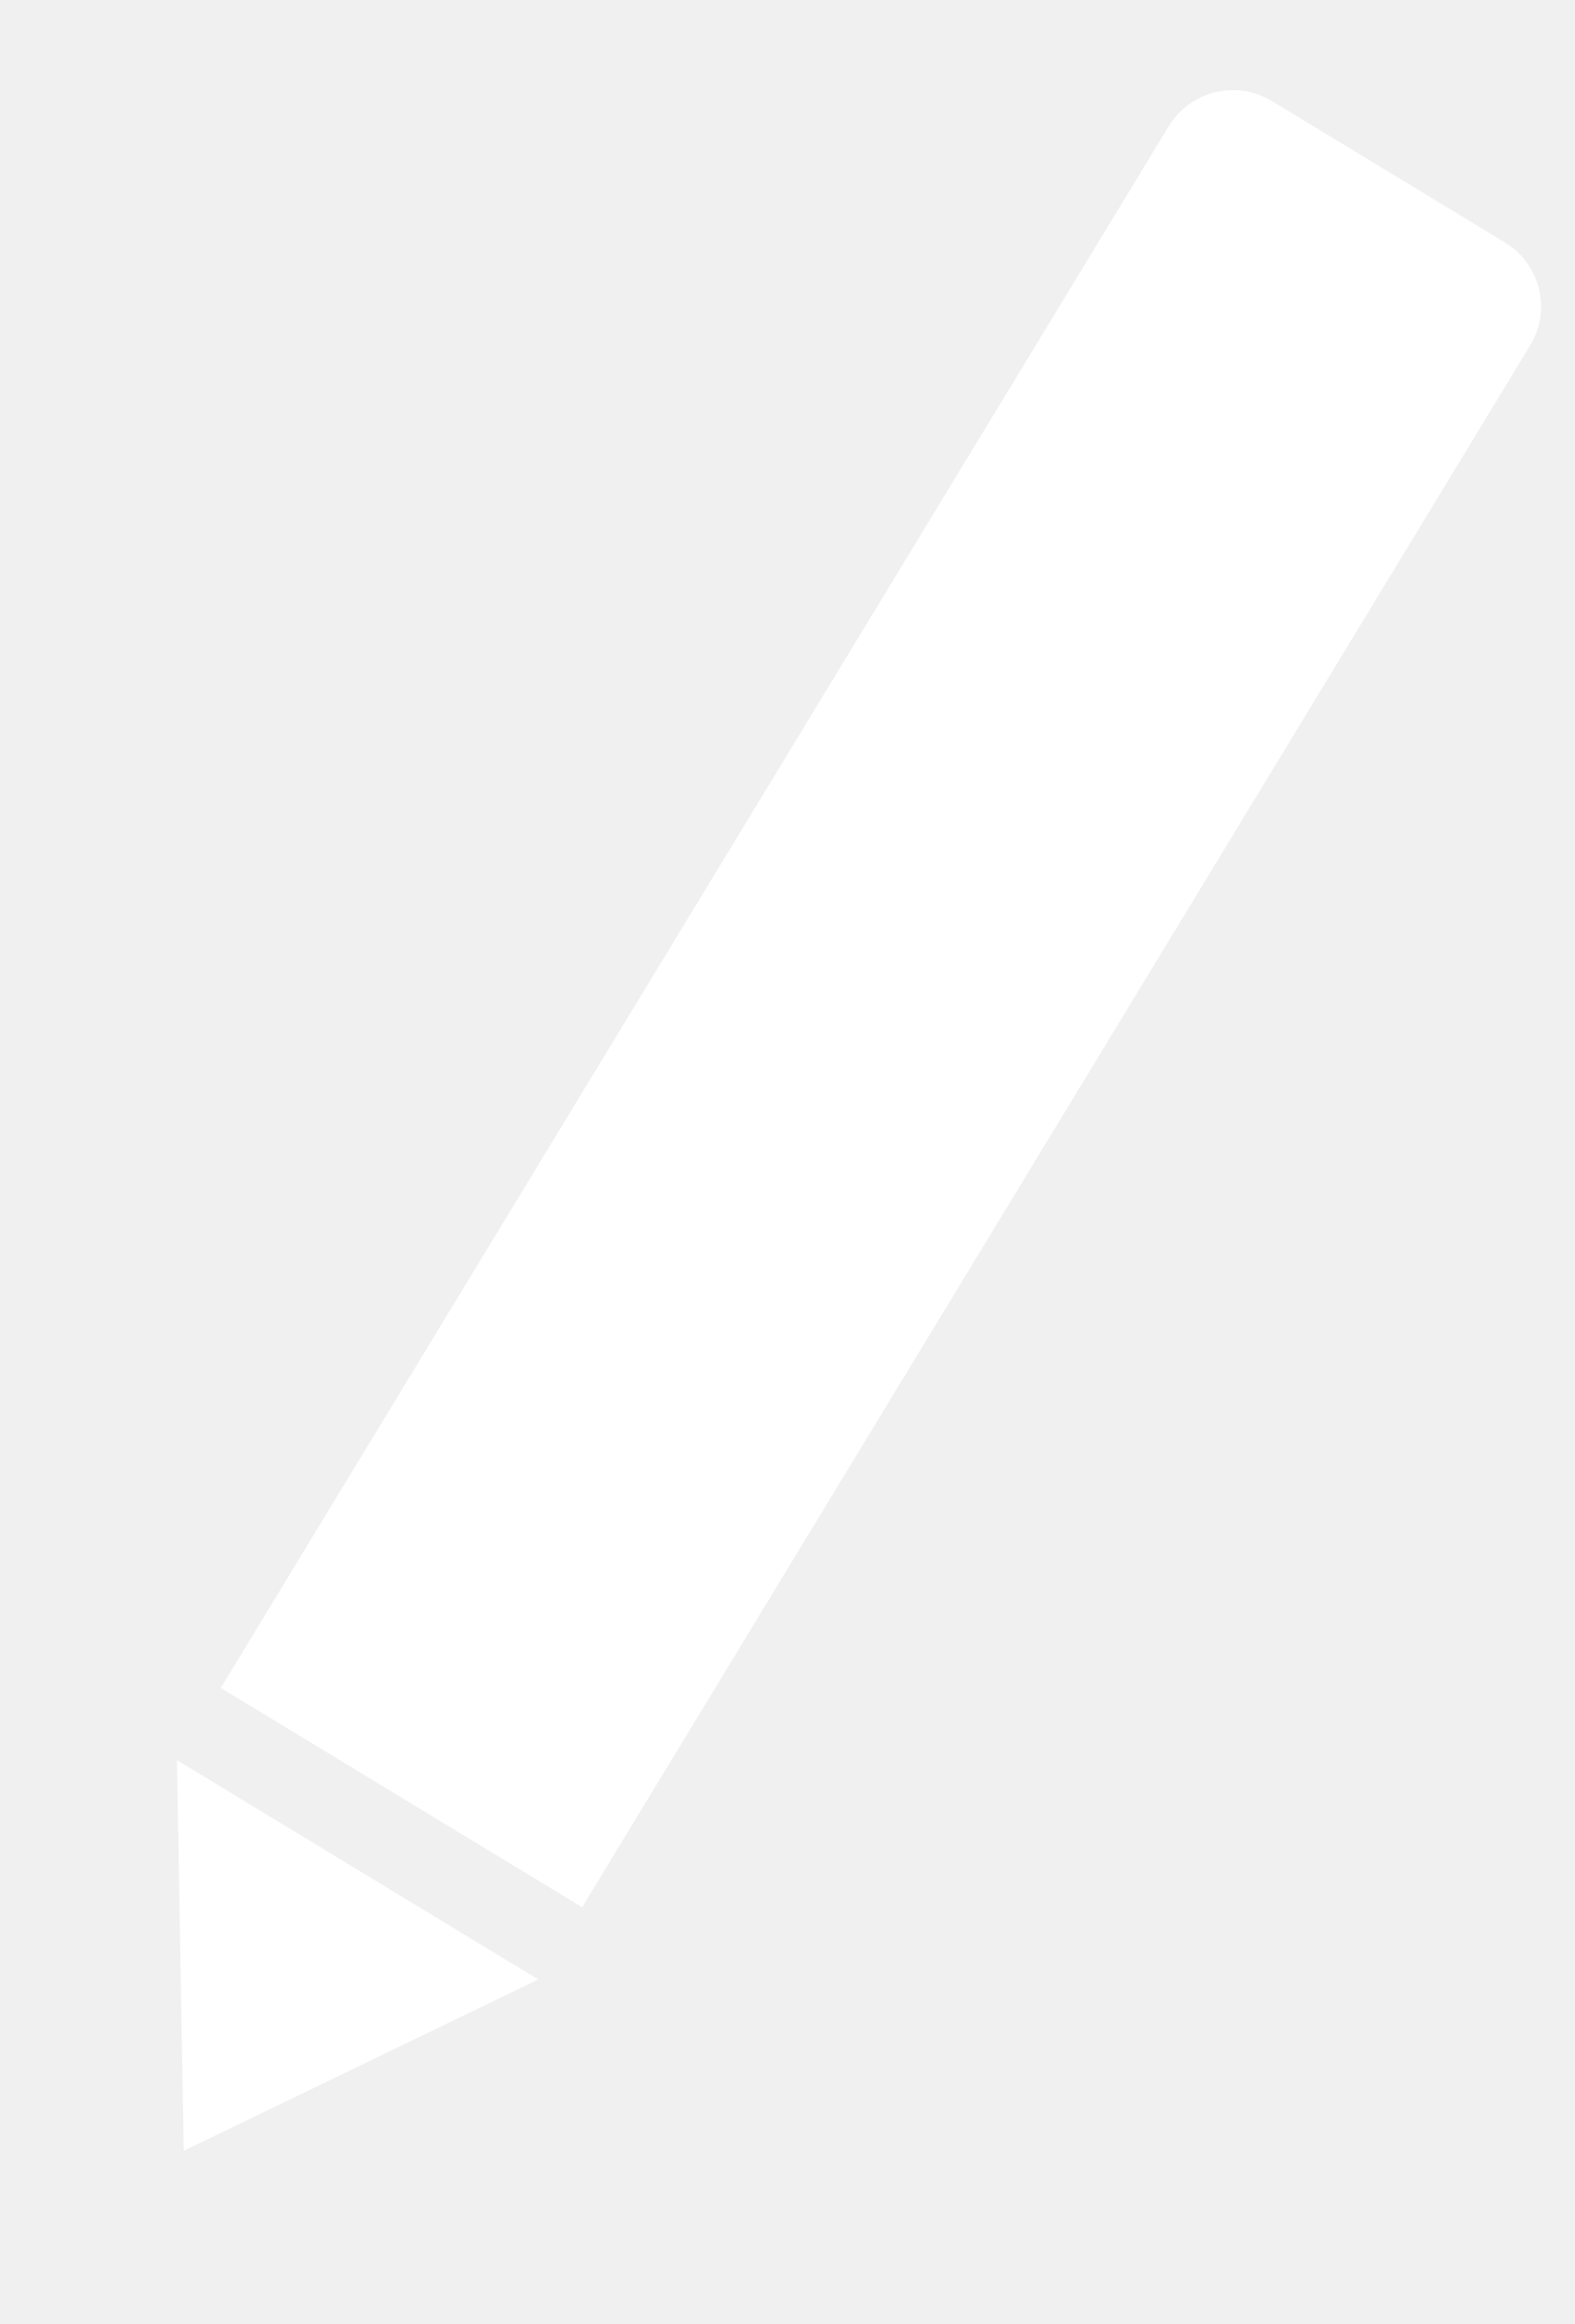
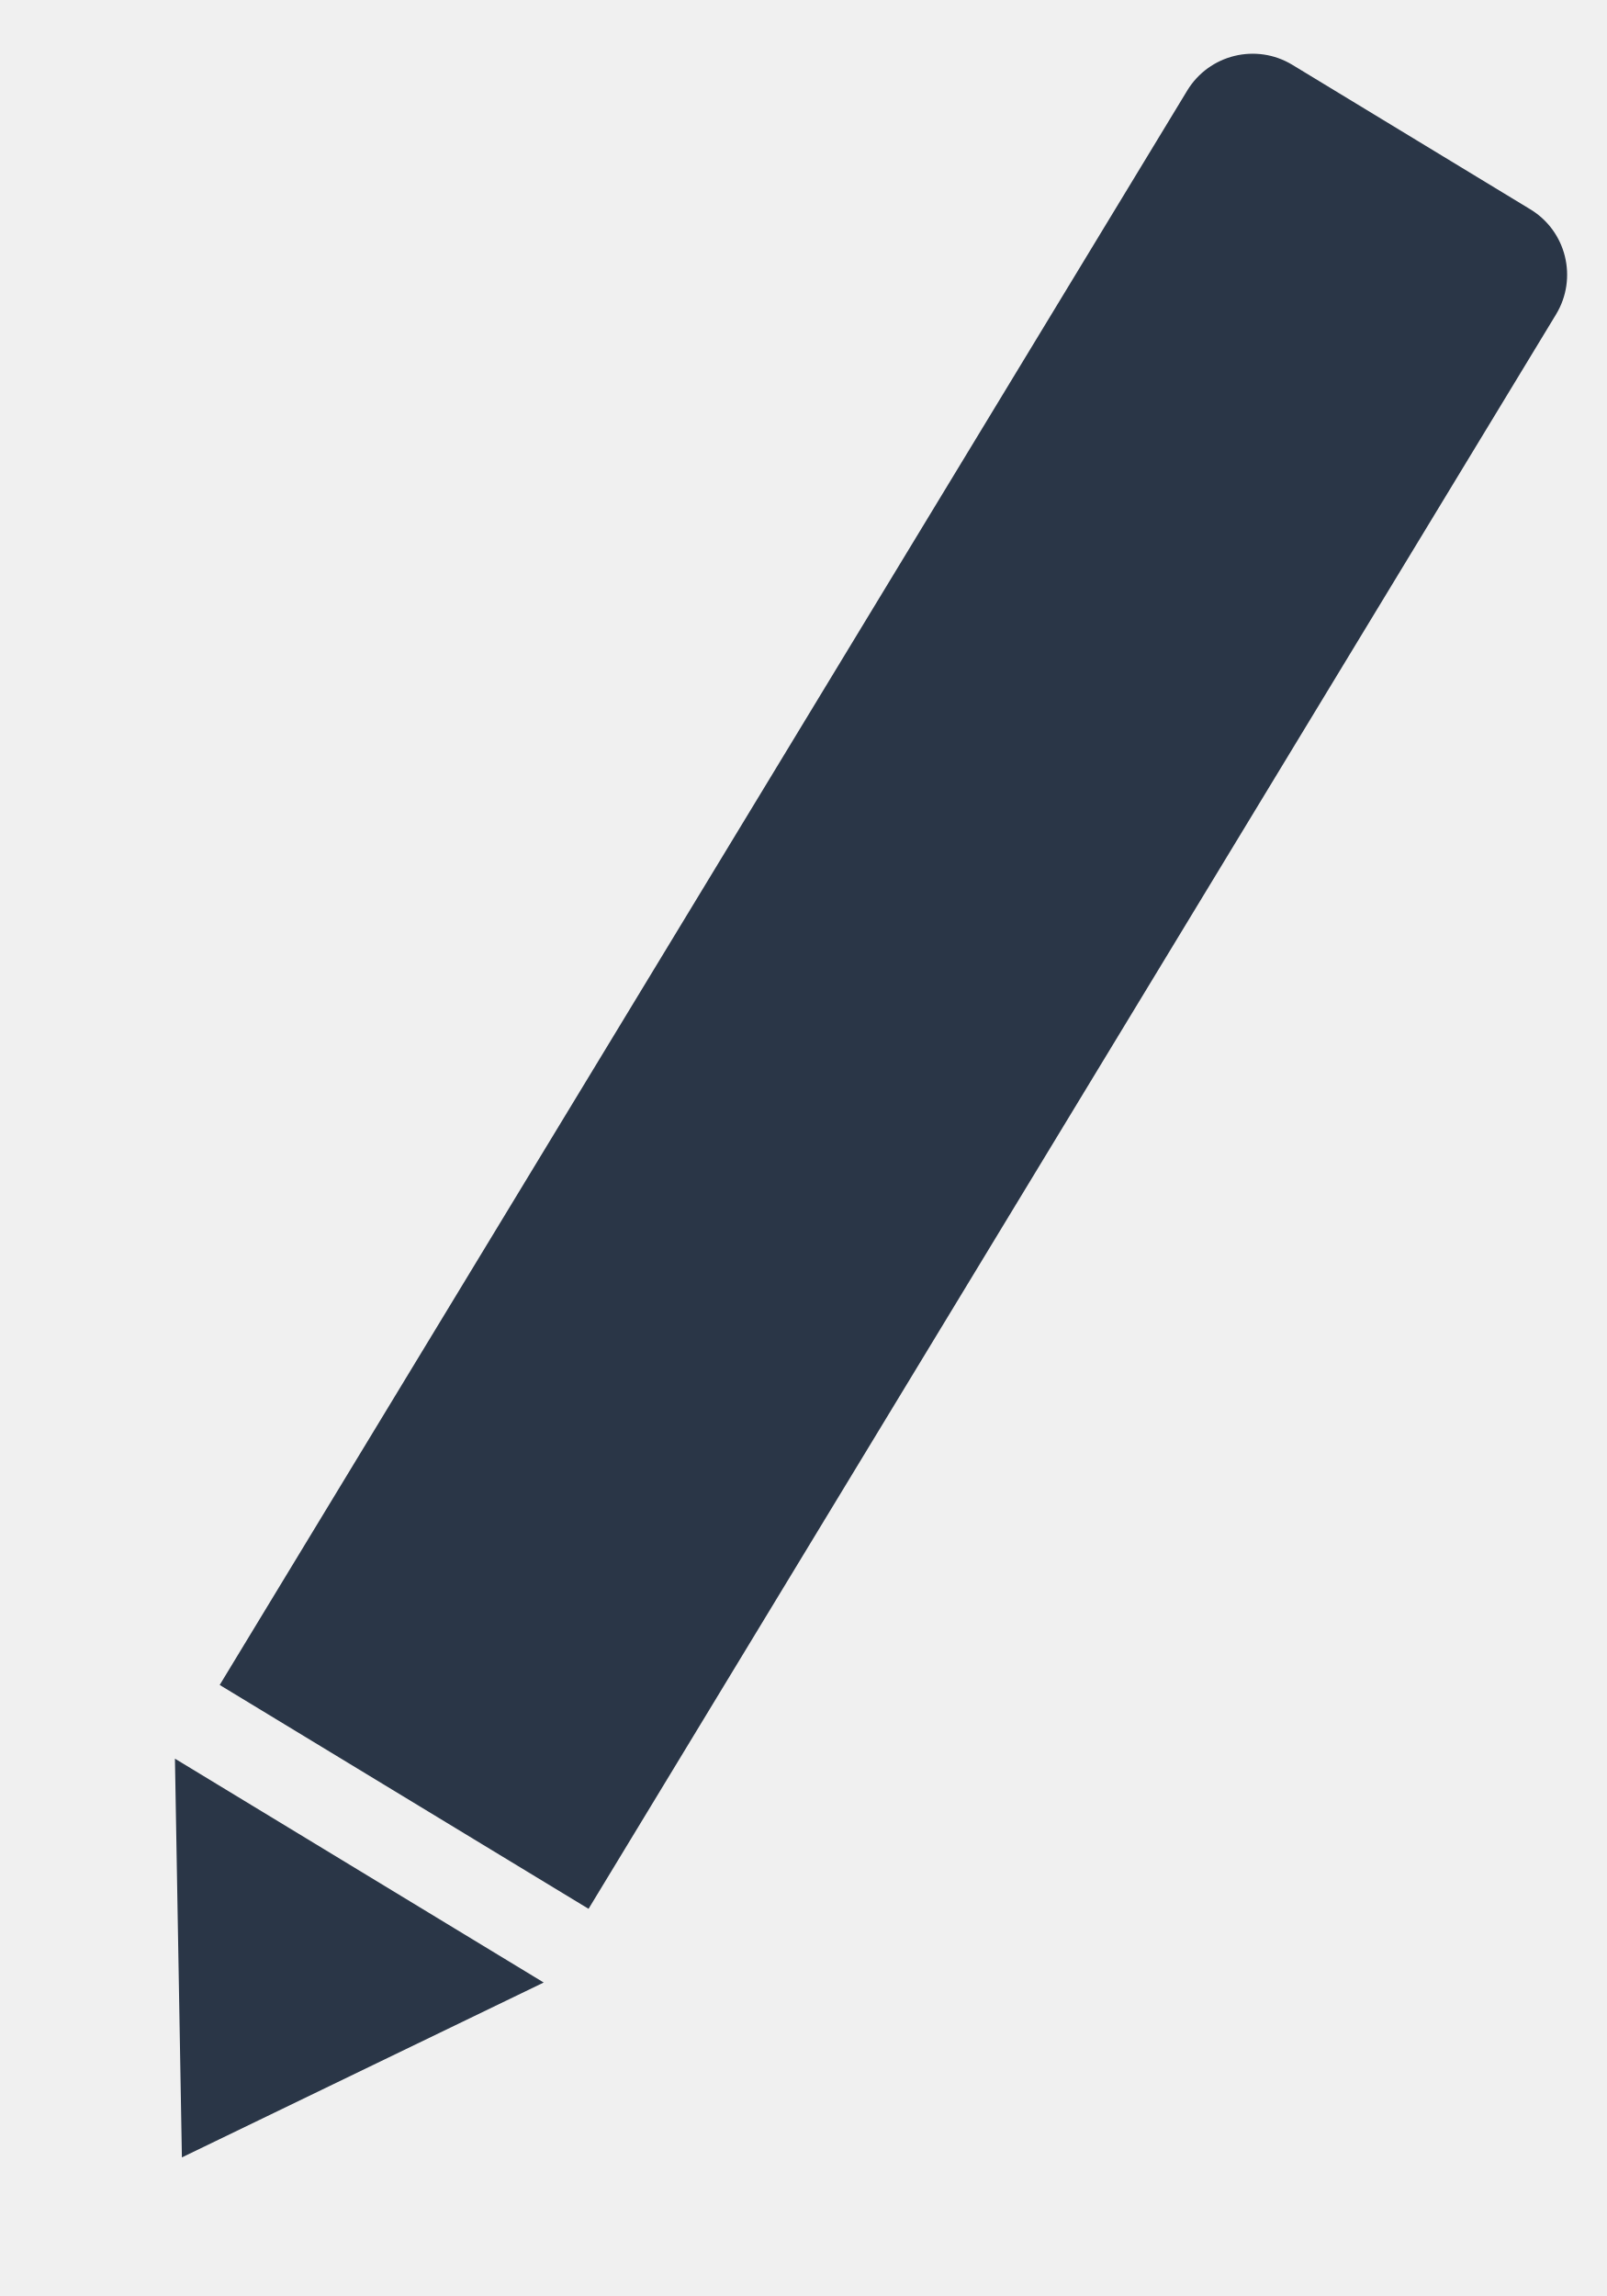
- <svg xmlns="http://www.w3.org/2000/svg" width="21" height="31" viewBox="0 0 21 31" fill="none">
-   <path d="M2.945 22.515L7.764 25.44L20.407 4.608C20.694 4.136 20.544 3.521 20.071 3.235L16.962 1.347C16.49 1.061 15.875 1.211 15.588 1.683L2.945 22.515Z" fill="white" />
-   <path d="M2.36 23.479L7.179 26.404L2.451 28.689L2.36 23.479Z" fill="white" />
+ <svg xmlns="http://www.w3.org/2000/svg" width="21" height="30" viewBox="0 0 21 30" fill="none">
+   <path d="M2.871 22.016L7.691 24.941L20.334 4.108C20.62 3.636 20.47 3.021 19.998 2.735L16.888 0.847C16.416 0.561 15.801 0.711 15.514 1.184L2.871 22.016Z" fill="#2A3647" />
+   <path d="M2.286 22.979L7.105 25.904L2.377 28.189L2.286 22.979Z" fill="#2A3647" />
</svg>
